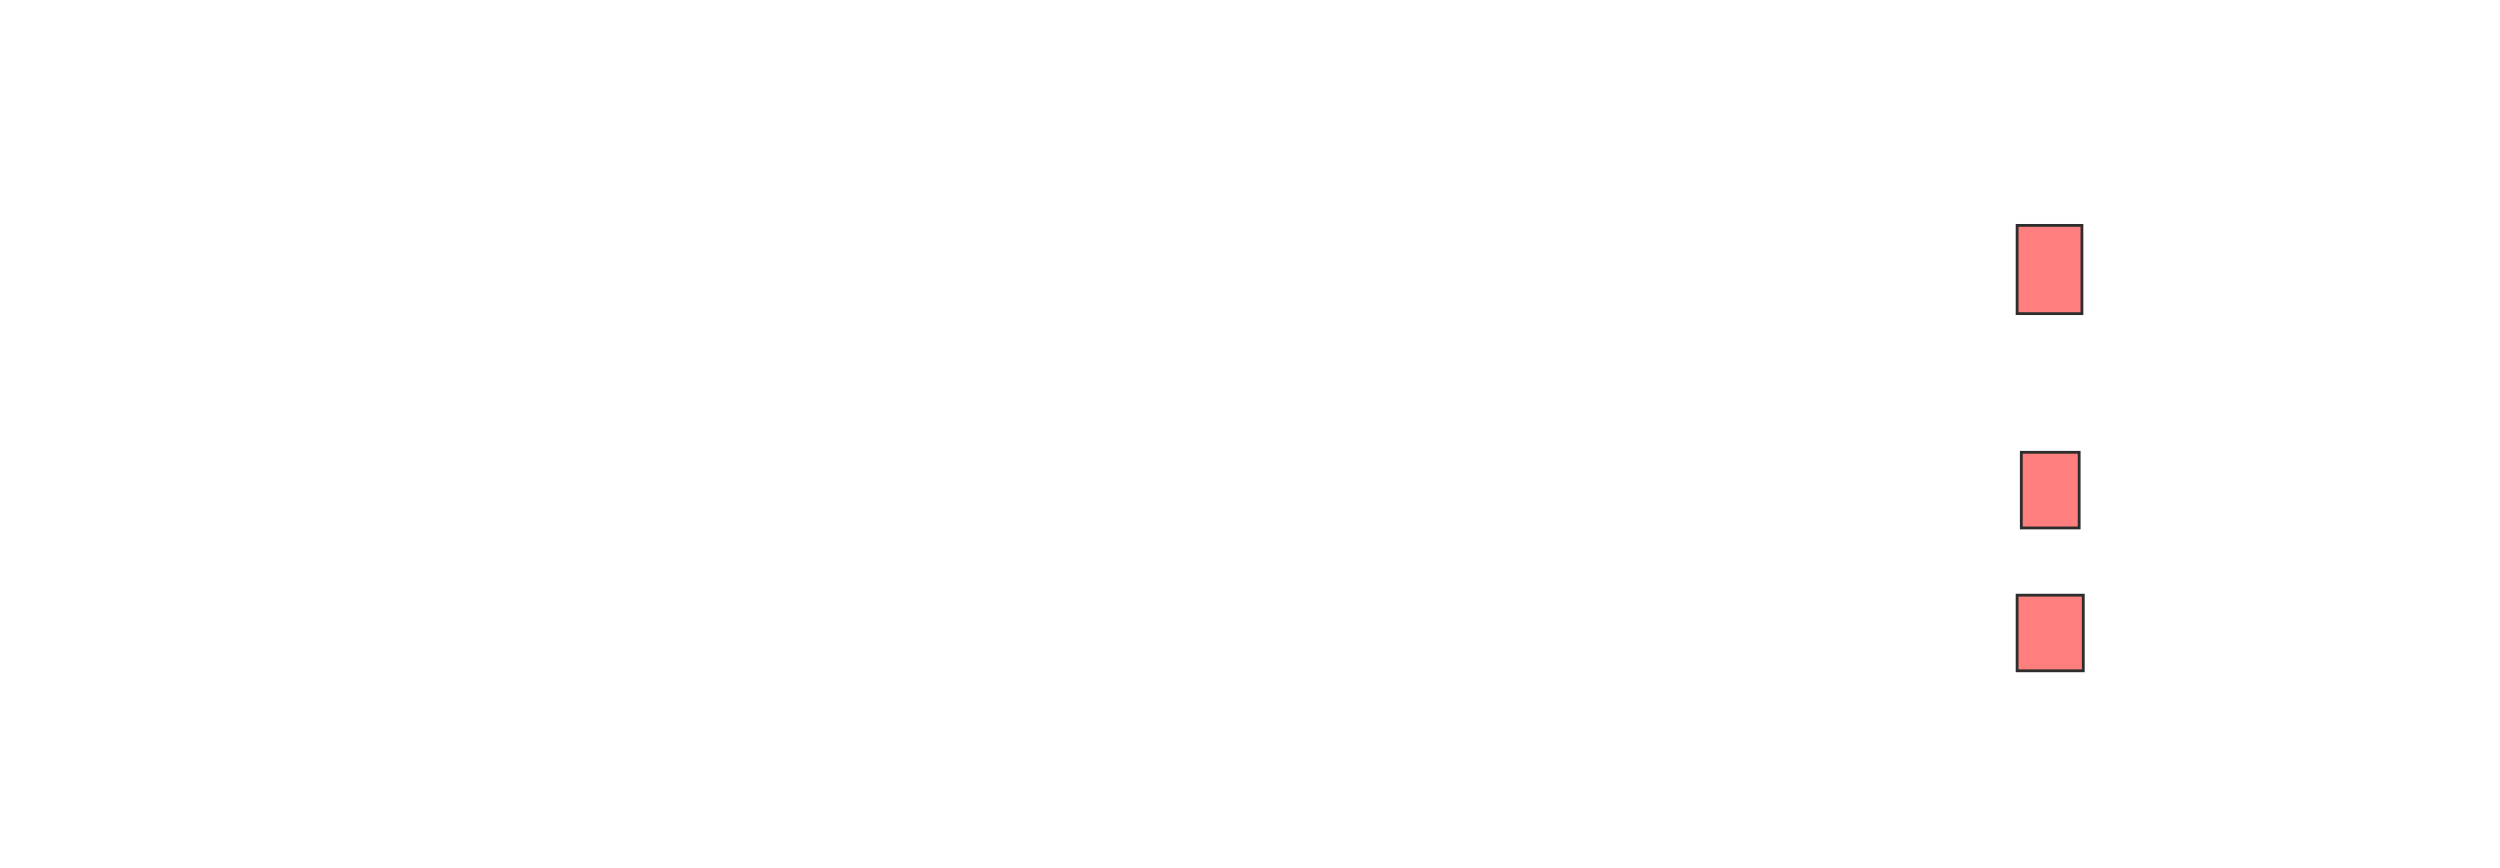
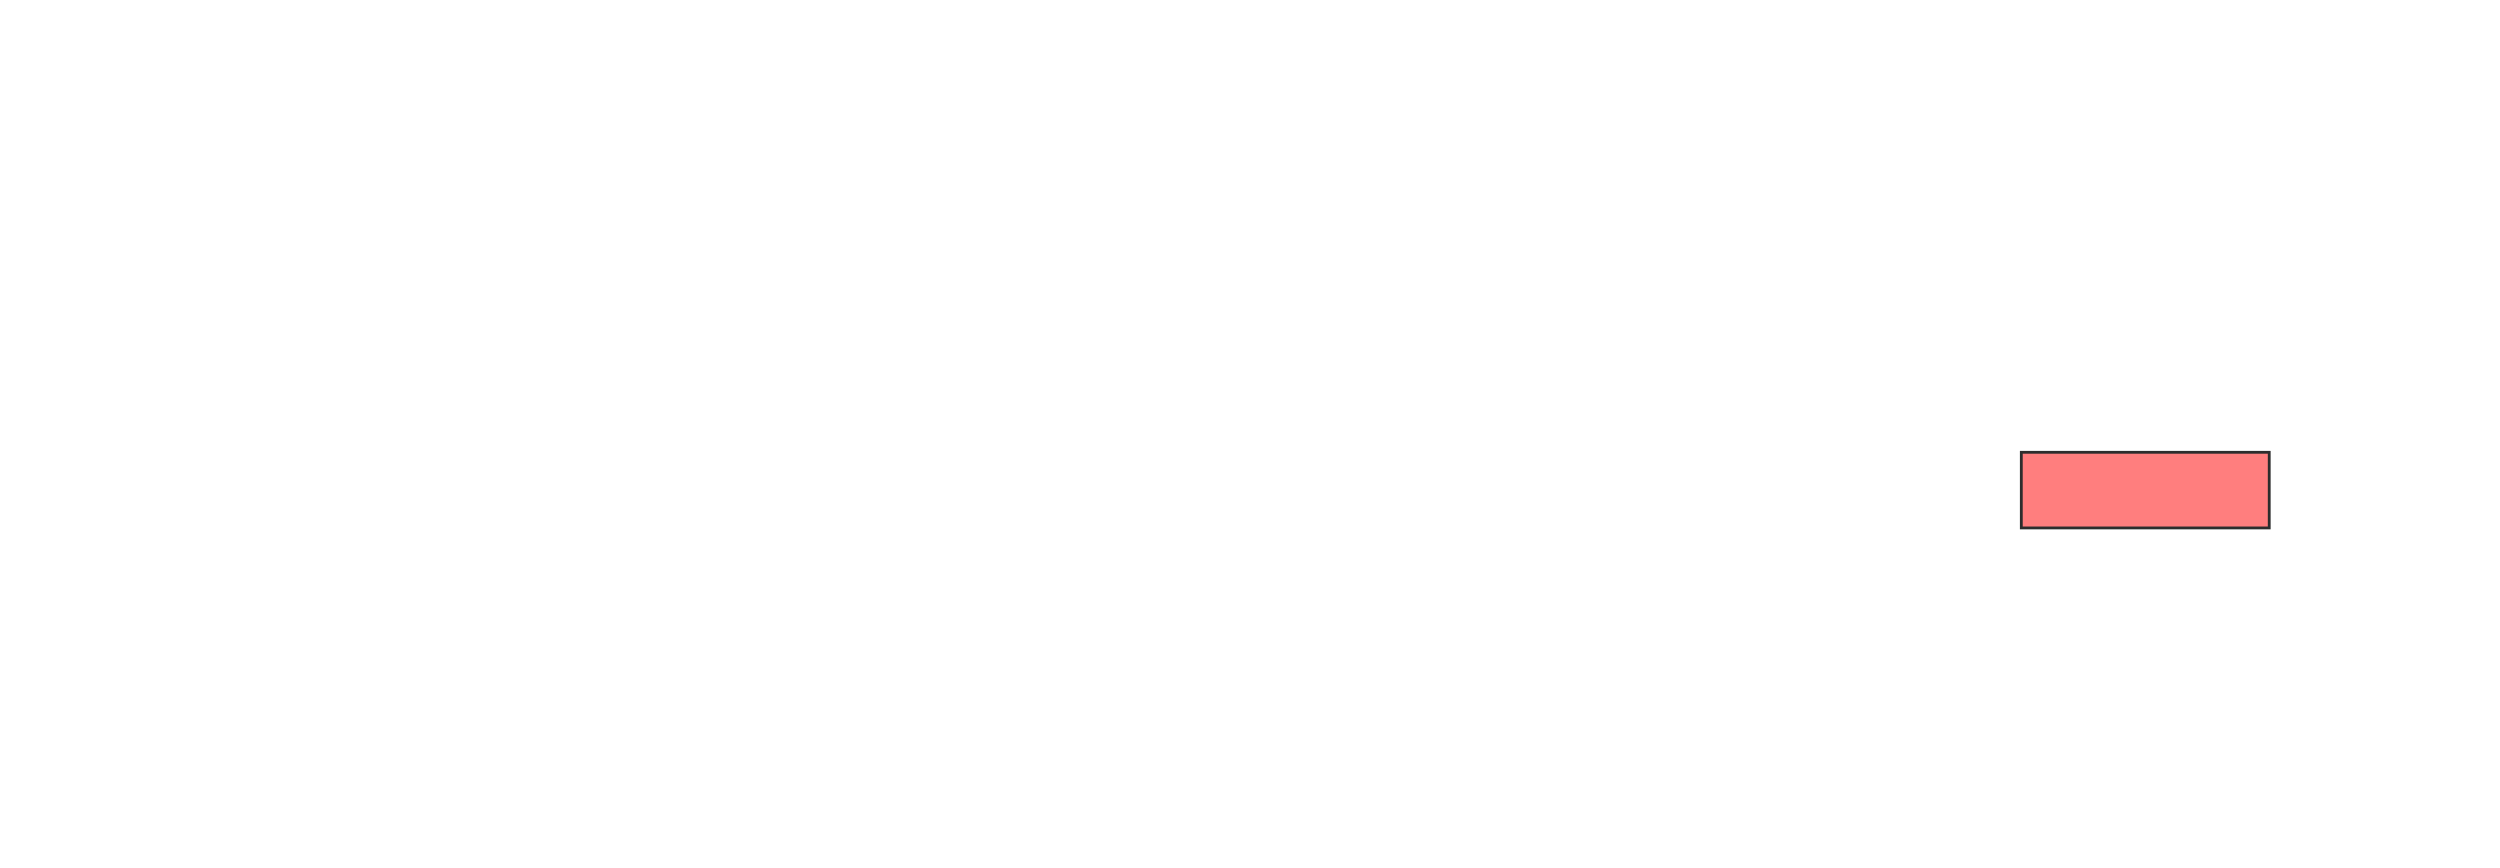
<svg xmlns="http://www.w3.org/2000/svg" width="888" height="308">
  <g>
  </g>
  <g>
-     <g id="c463047c39d843a08b0e9ceb8506b0d9-oa-2" class="qshape">
-       <rect stroke="#2D2D2D" fill="#FF7E7E" stroke-dasharray="null" stroke-linejoin="null" stroke-linecap="null" x="717.97" y="160.657" width="20.547" height="26.866" class="qshape" />
-       <rect stroke="#2D2D2D" fill="#FF7E7E" stroke-dasharray="null" stroke-linejoin="null" stroke-linecap="null" x="716.478" y="211.403" width="23.502" height="26.866" class="qshape" />
-       <rect stroke="#2D2D2D" fill="#FF7E7E" stroke-dasharray="null" stroke-linejoin="null" stroke-linecap="null" x="716.478" y="80.06" width="23.024" height="31.343" class="qshape" />
-     </g>
+     <rect id="c463047c39d843a08b0e9ceb8506b0d9-oa-2" height="26.866" width="88.06" y="160.657" x="717.97" stroke-linecap="null" stroke-linejoin="null" stroke-dasharray="null" stroke="#2D2D2D" fill="#FF7E7E" class="qshape" />
  </g>
</svg>
